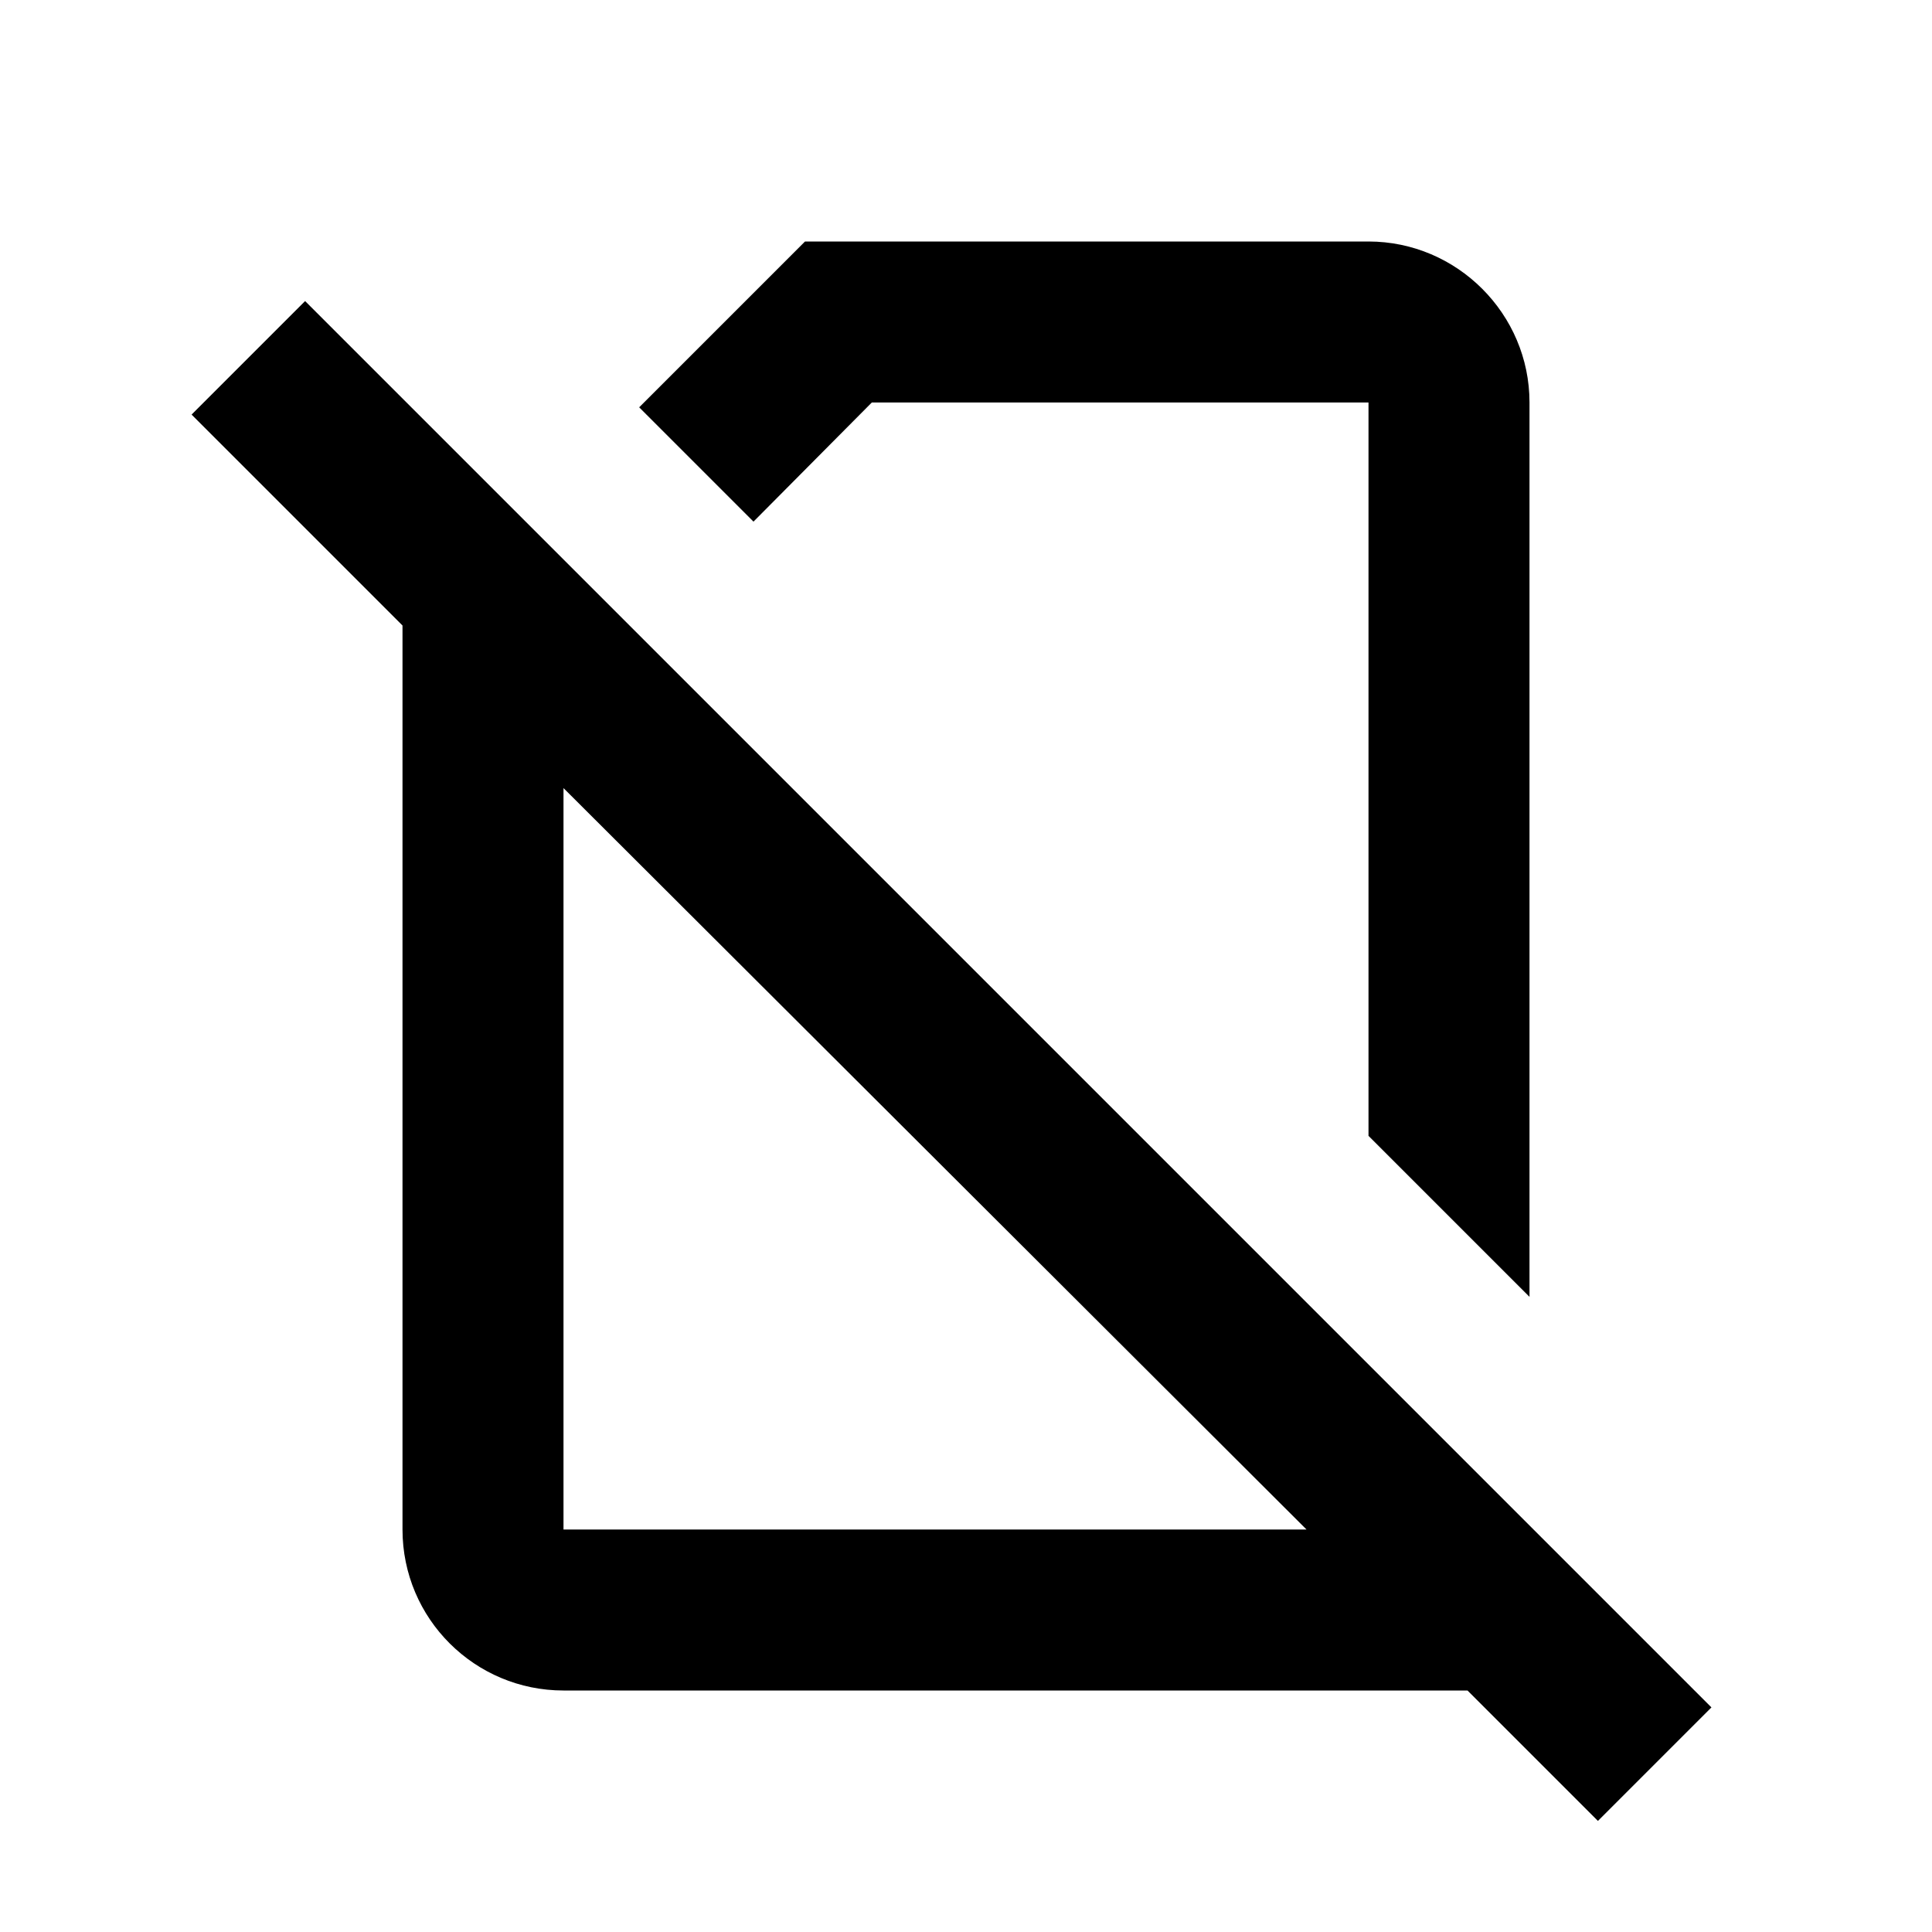
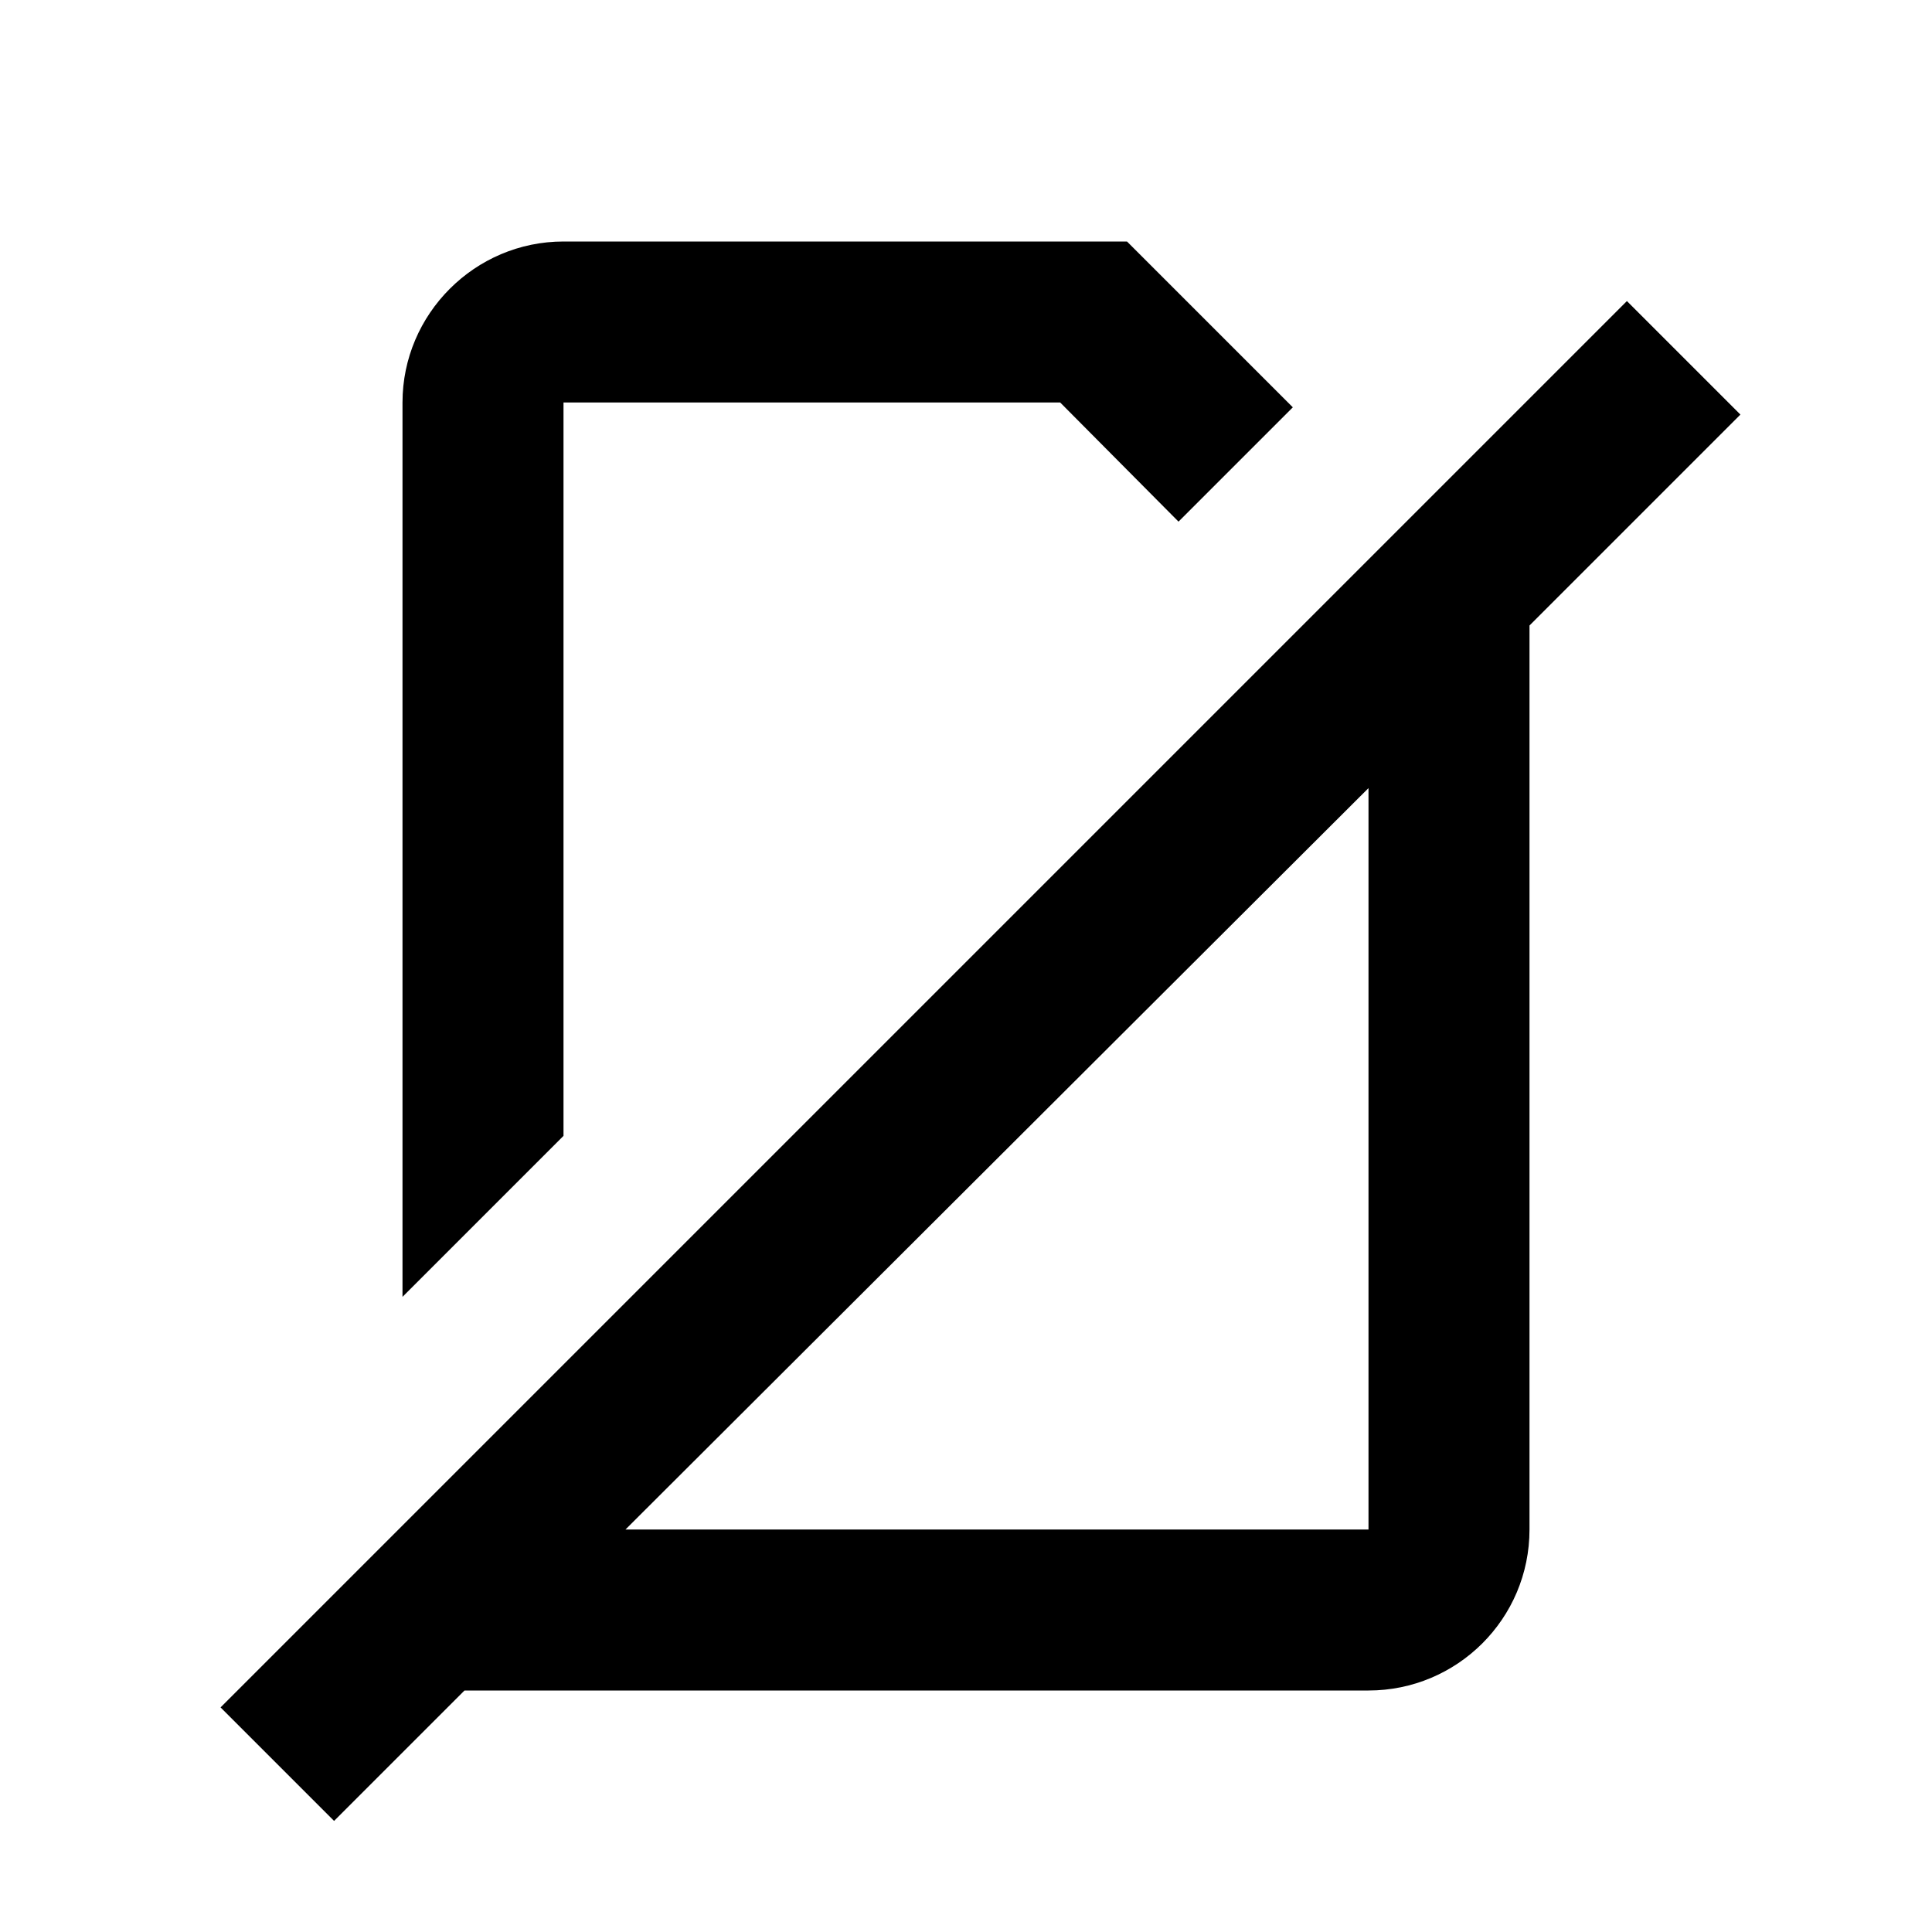
- <svg xmlns="http://www.w3.org/2000/svg" height="24" viewBox="0 0 24 24" width="24">
-   <path d="M0 0h24v24H0V0z" fill="none" />
-   <path d="M10.83 5H17v9.11l2 2V5c0-1.1-.9-2-2-2h-7L7.94 5.06l1.42 1.42L10.83 5zm10.43 16.21L3.79 3.74 2.38 5.15 5 7.77V19c0 1.11.9 2 2 2h11.23l1.62 1.62 1.41-1.41zM7 19V9.79L16.23 19H7z" />
+ <svg xmlns="http://www.w3.org/2000/svg" height="24" viewBox="0 0 24 24" width="24" version="1.1" id="svg6">
+   <defs id="defs10" />
+   <path d="M 24,0 H 0 v 24 h 24 z" fill="none" id="path2" />
+   <path d="M 13.17,5 H 7 v 9.11 l -2,2 V 5 C 5,3.9 5.9,3 7,3 h 7 l 2.06,2.06 -1.42,1.42 z M 2.74,21.21 20.21,3.74 21.62,5.15 19,7.77 V 19 c 0,1.11 -0.9,2 -2,2 H 5.77 L 4.15,22.62 Z M 17,19 V 9.79 L 7.77,19 Z" id="path4" />
</svg>
